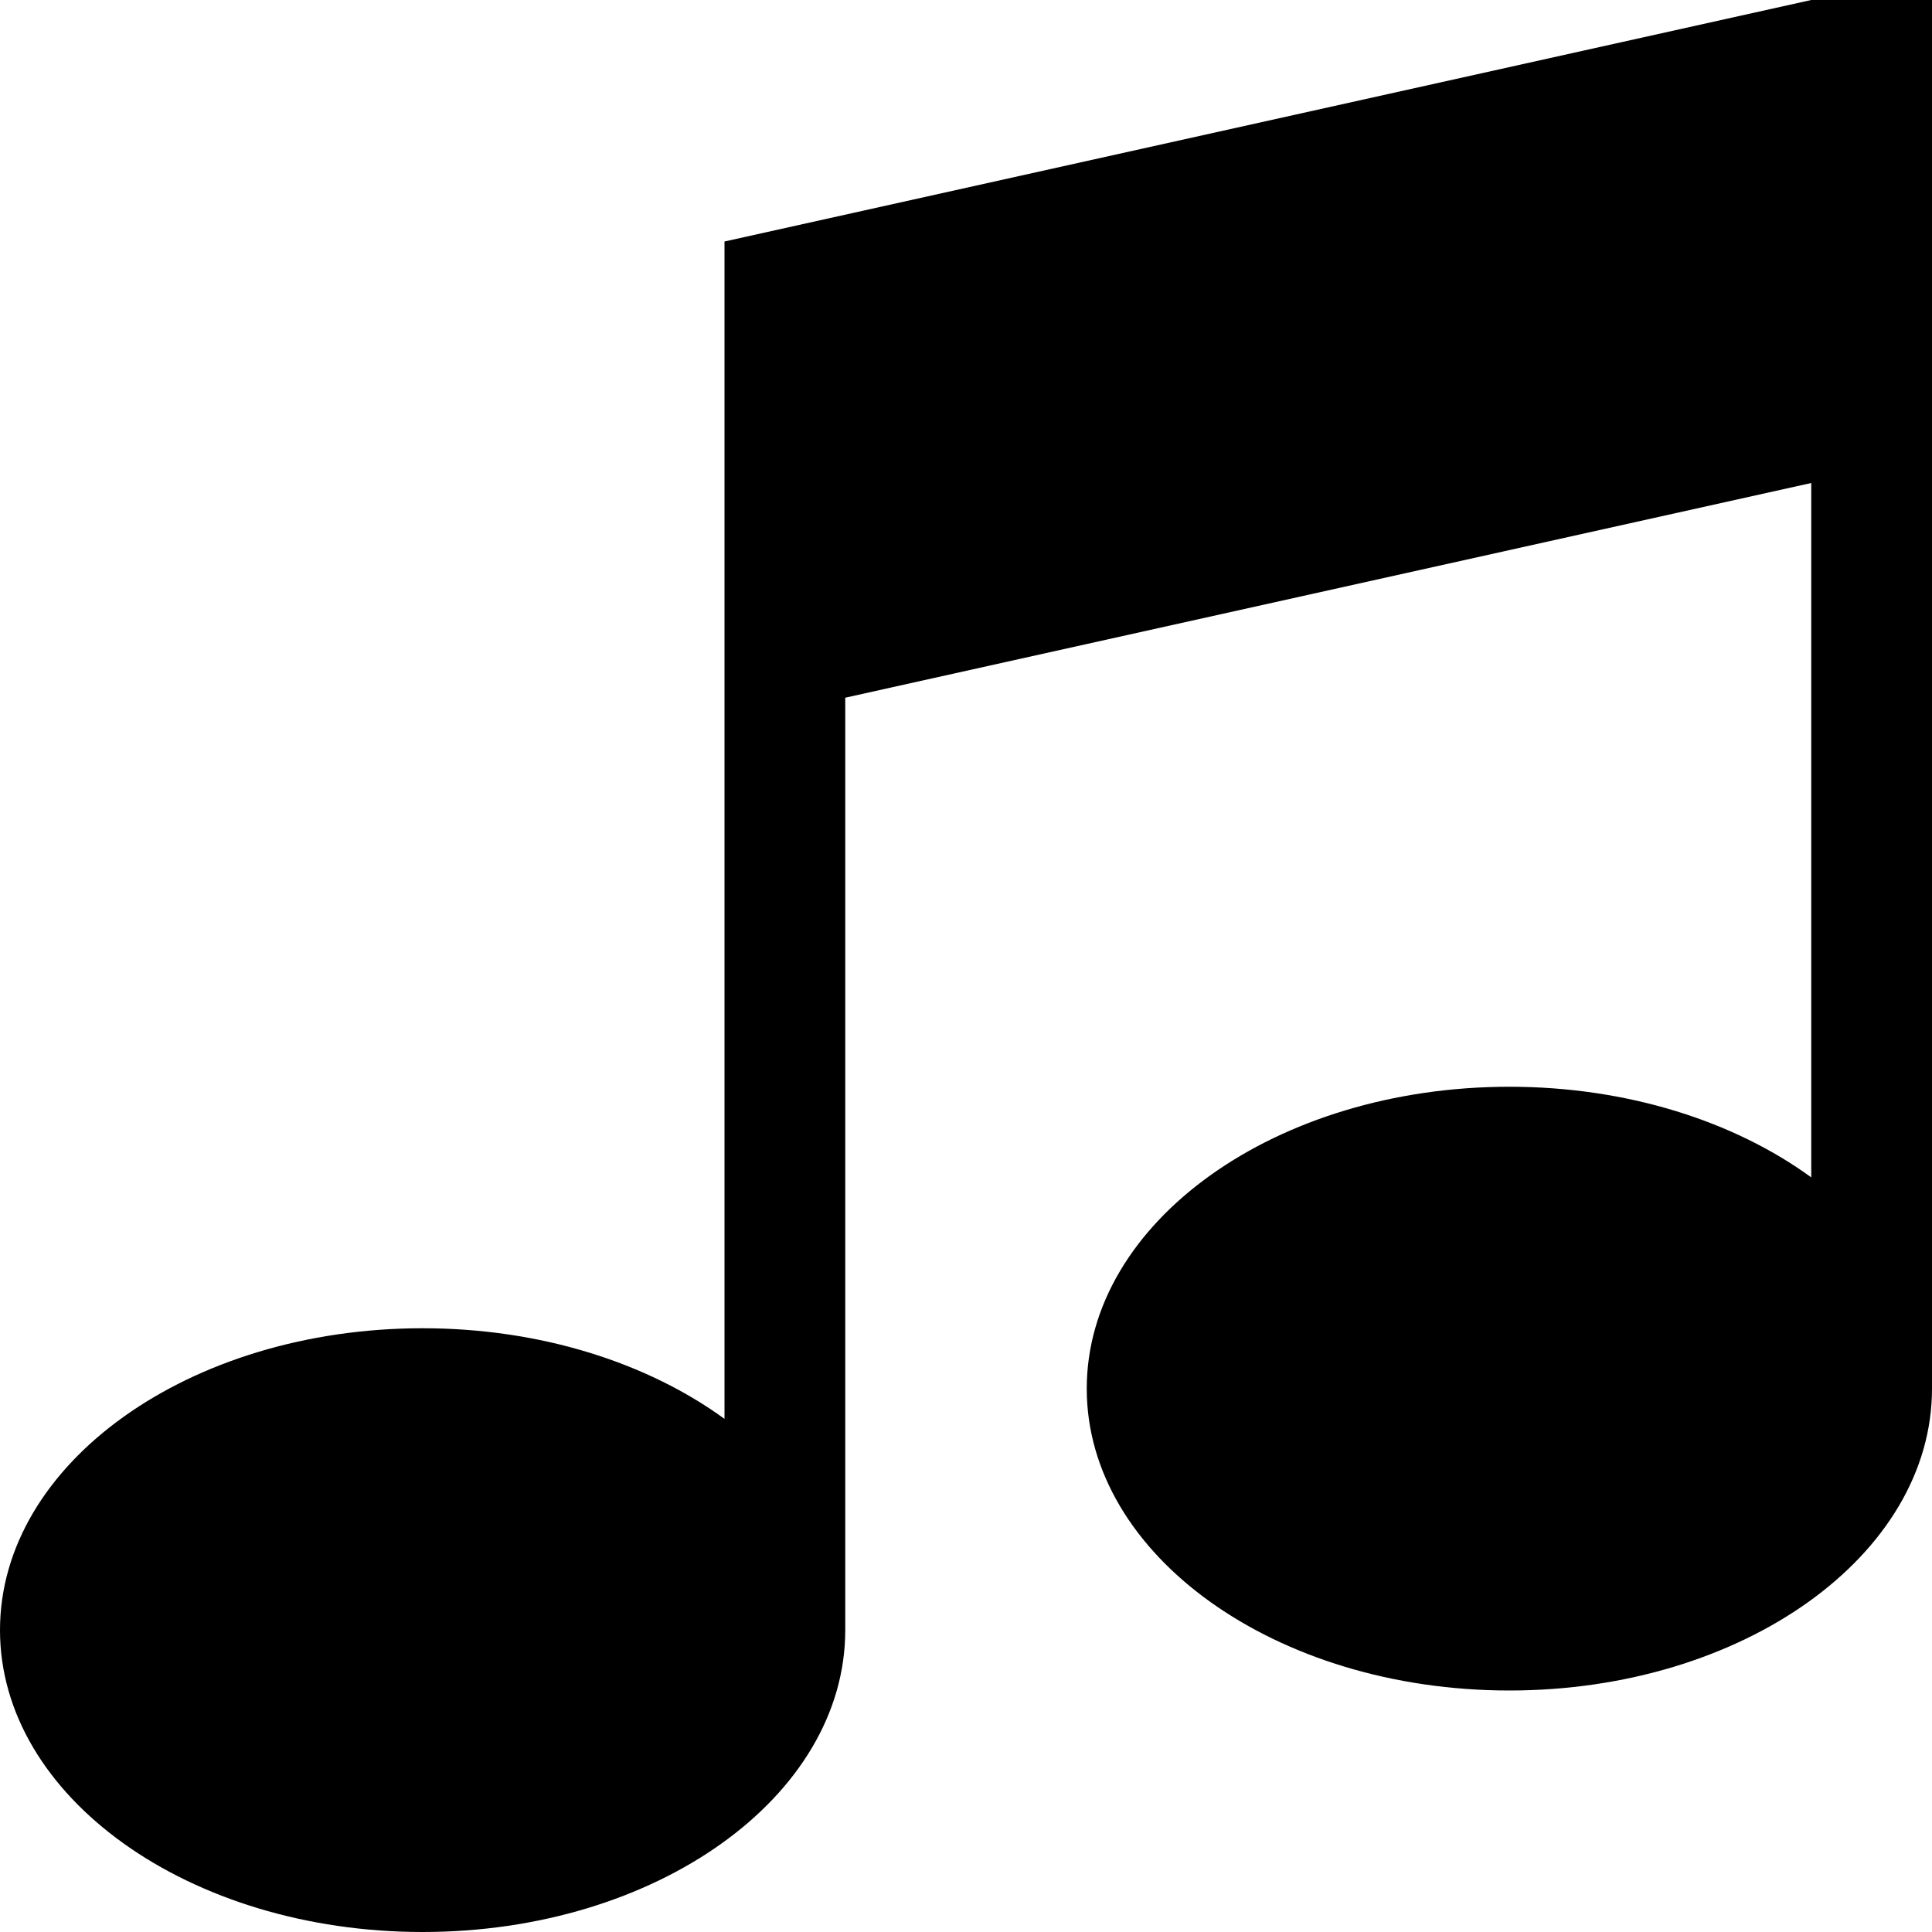
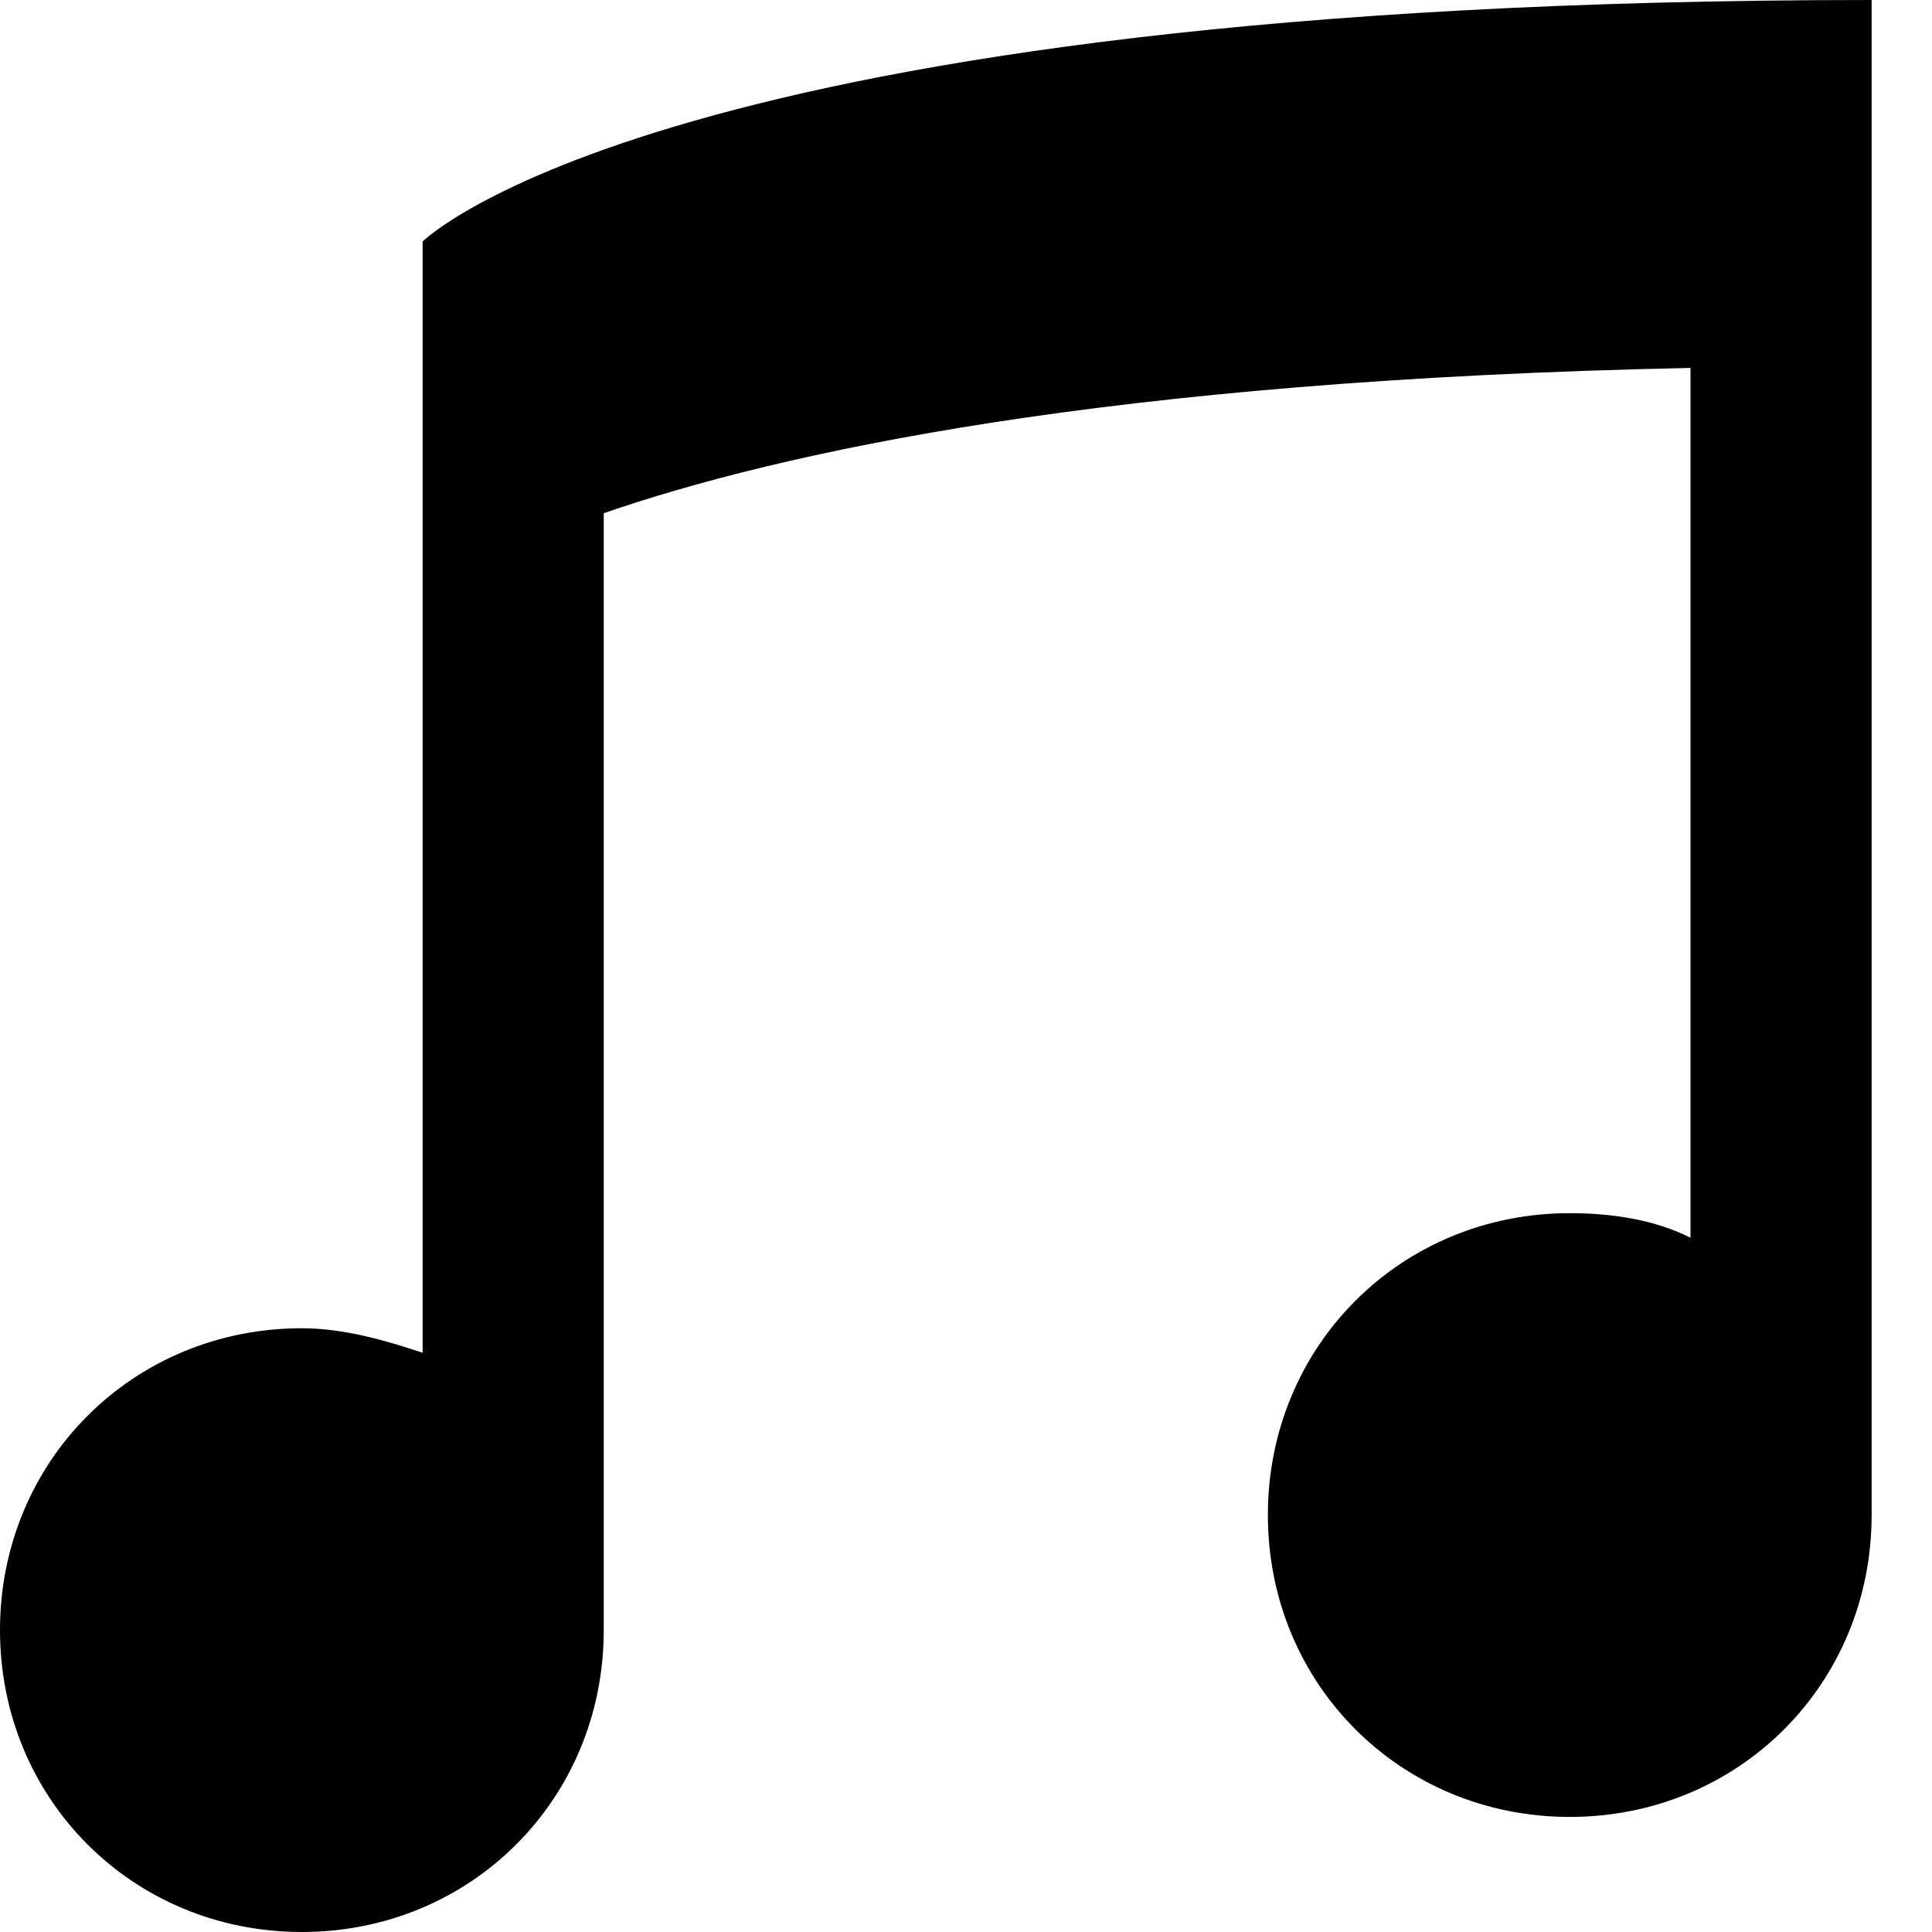
- <svg xmlns="http://www.w3.org/2000/svg" version="1.1" width="32" height="32" viewBox="0 0 32 32">
-   <path d="M30 0h2v23c0 2.761-3.134 5-7 5s-7-2.239-7-5c0-2.761 3.134-5 7-5 1.959 0 3.729 0.575 5 1.501v-11.501l-16 3.556v15.444c0 2.761-3.134 5-7 5s-7-2.239-7-5c0-2.761 3.134-5 7-5 1.959 0 3.729 0.575 5 1.501v-19.501l18-4z" />
+ <svg xmlns="http://www.w3.org/2000/svg" version="1.1" id="Layer_1" x="0px" y="0px" width="300px" height="300px" viewBox="0 0 300 300" style="enable-background:new 0 0 300 300;" xml:space="preserve">
+   <path d="M290.625,0c-187.5,0-225,37.5-225,37.5v172.557c-5.625-1.875-12.188-3.807-18.75-3.807C20.625,206.25,0,226.875,0,253.125  S20.625,300,46.875,300s46.875-20.625,46.875-46.875V79.688c27.188-9.375,77.812-20.681,168.75-22.556v135.056  c-5.625-2.812-12.188-3.807-18.75-3.807c-26.25,0-46.875,20.625-46.875,46.875s20.625,46.875,46.875,46.875  s46.875-20.625,46.875-46.875V0z" />
</svg>
